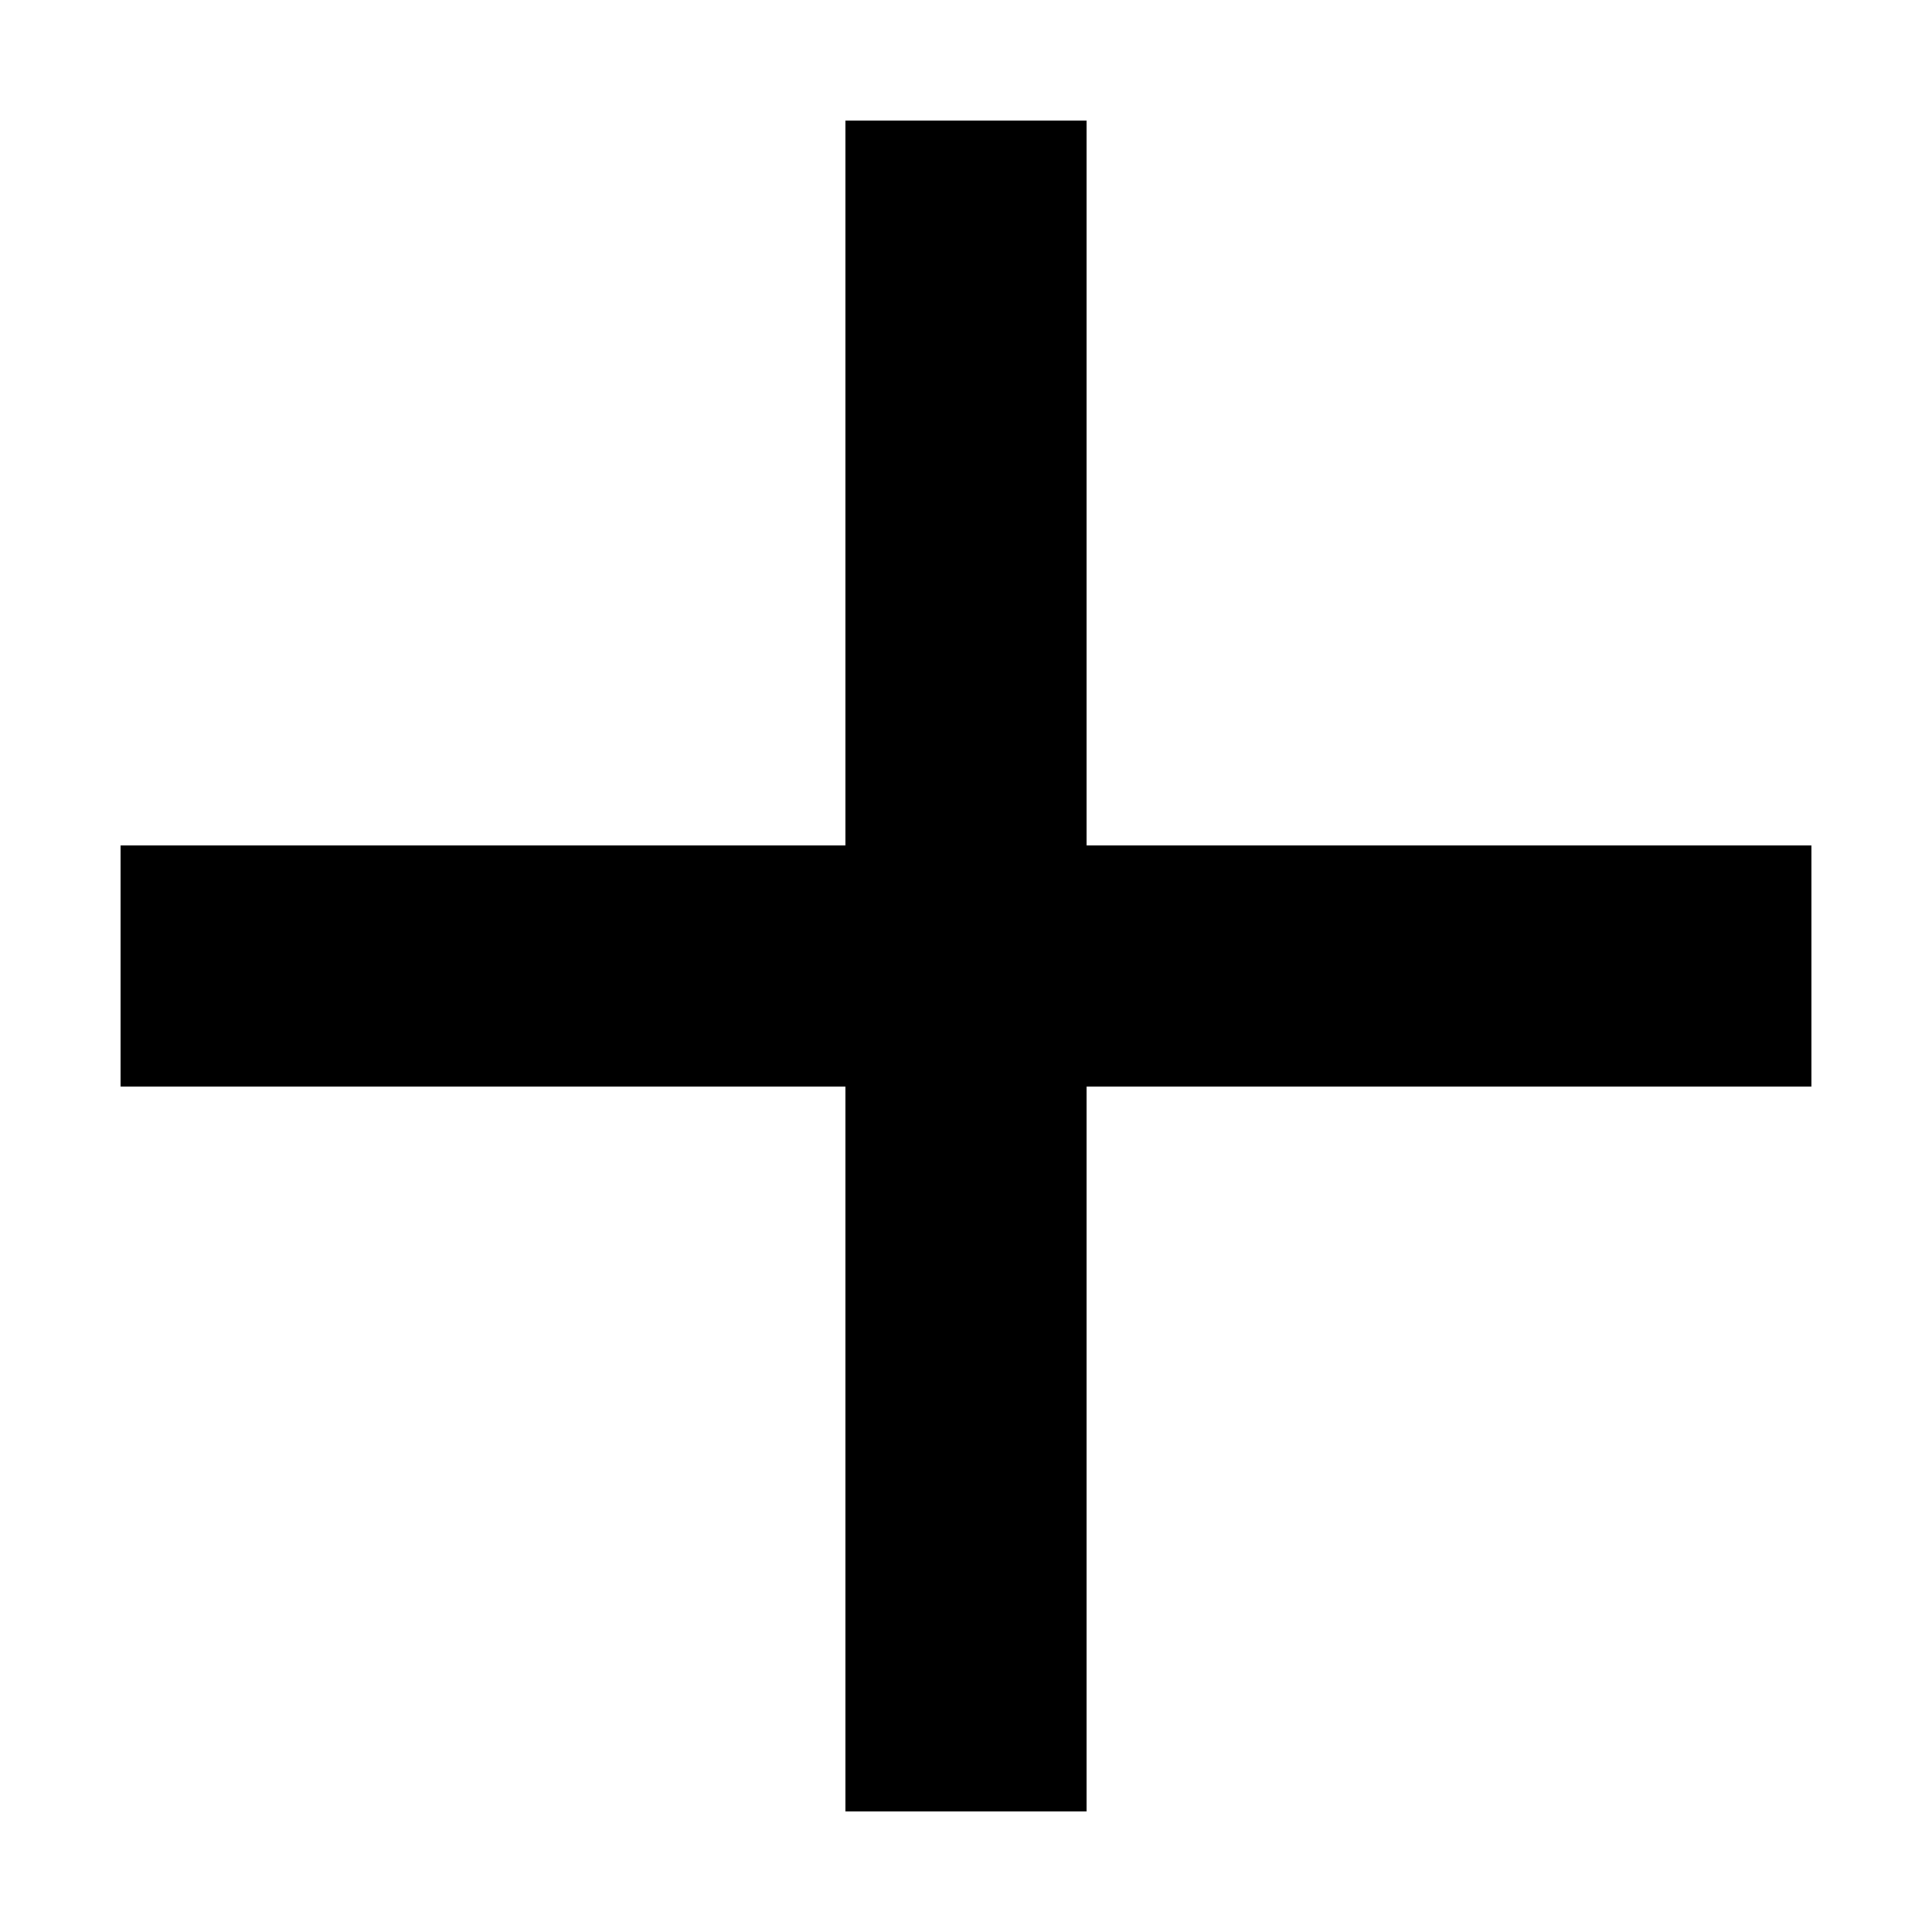
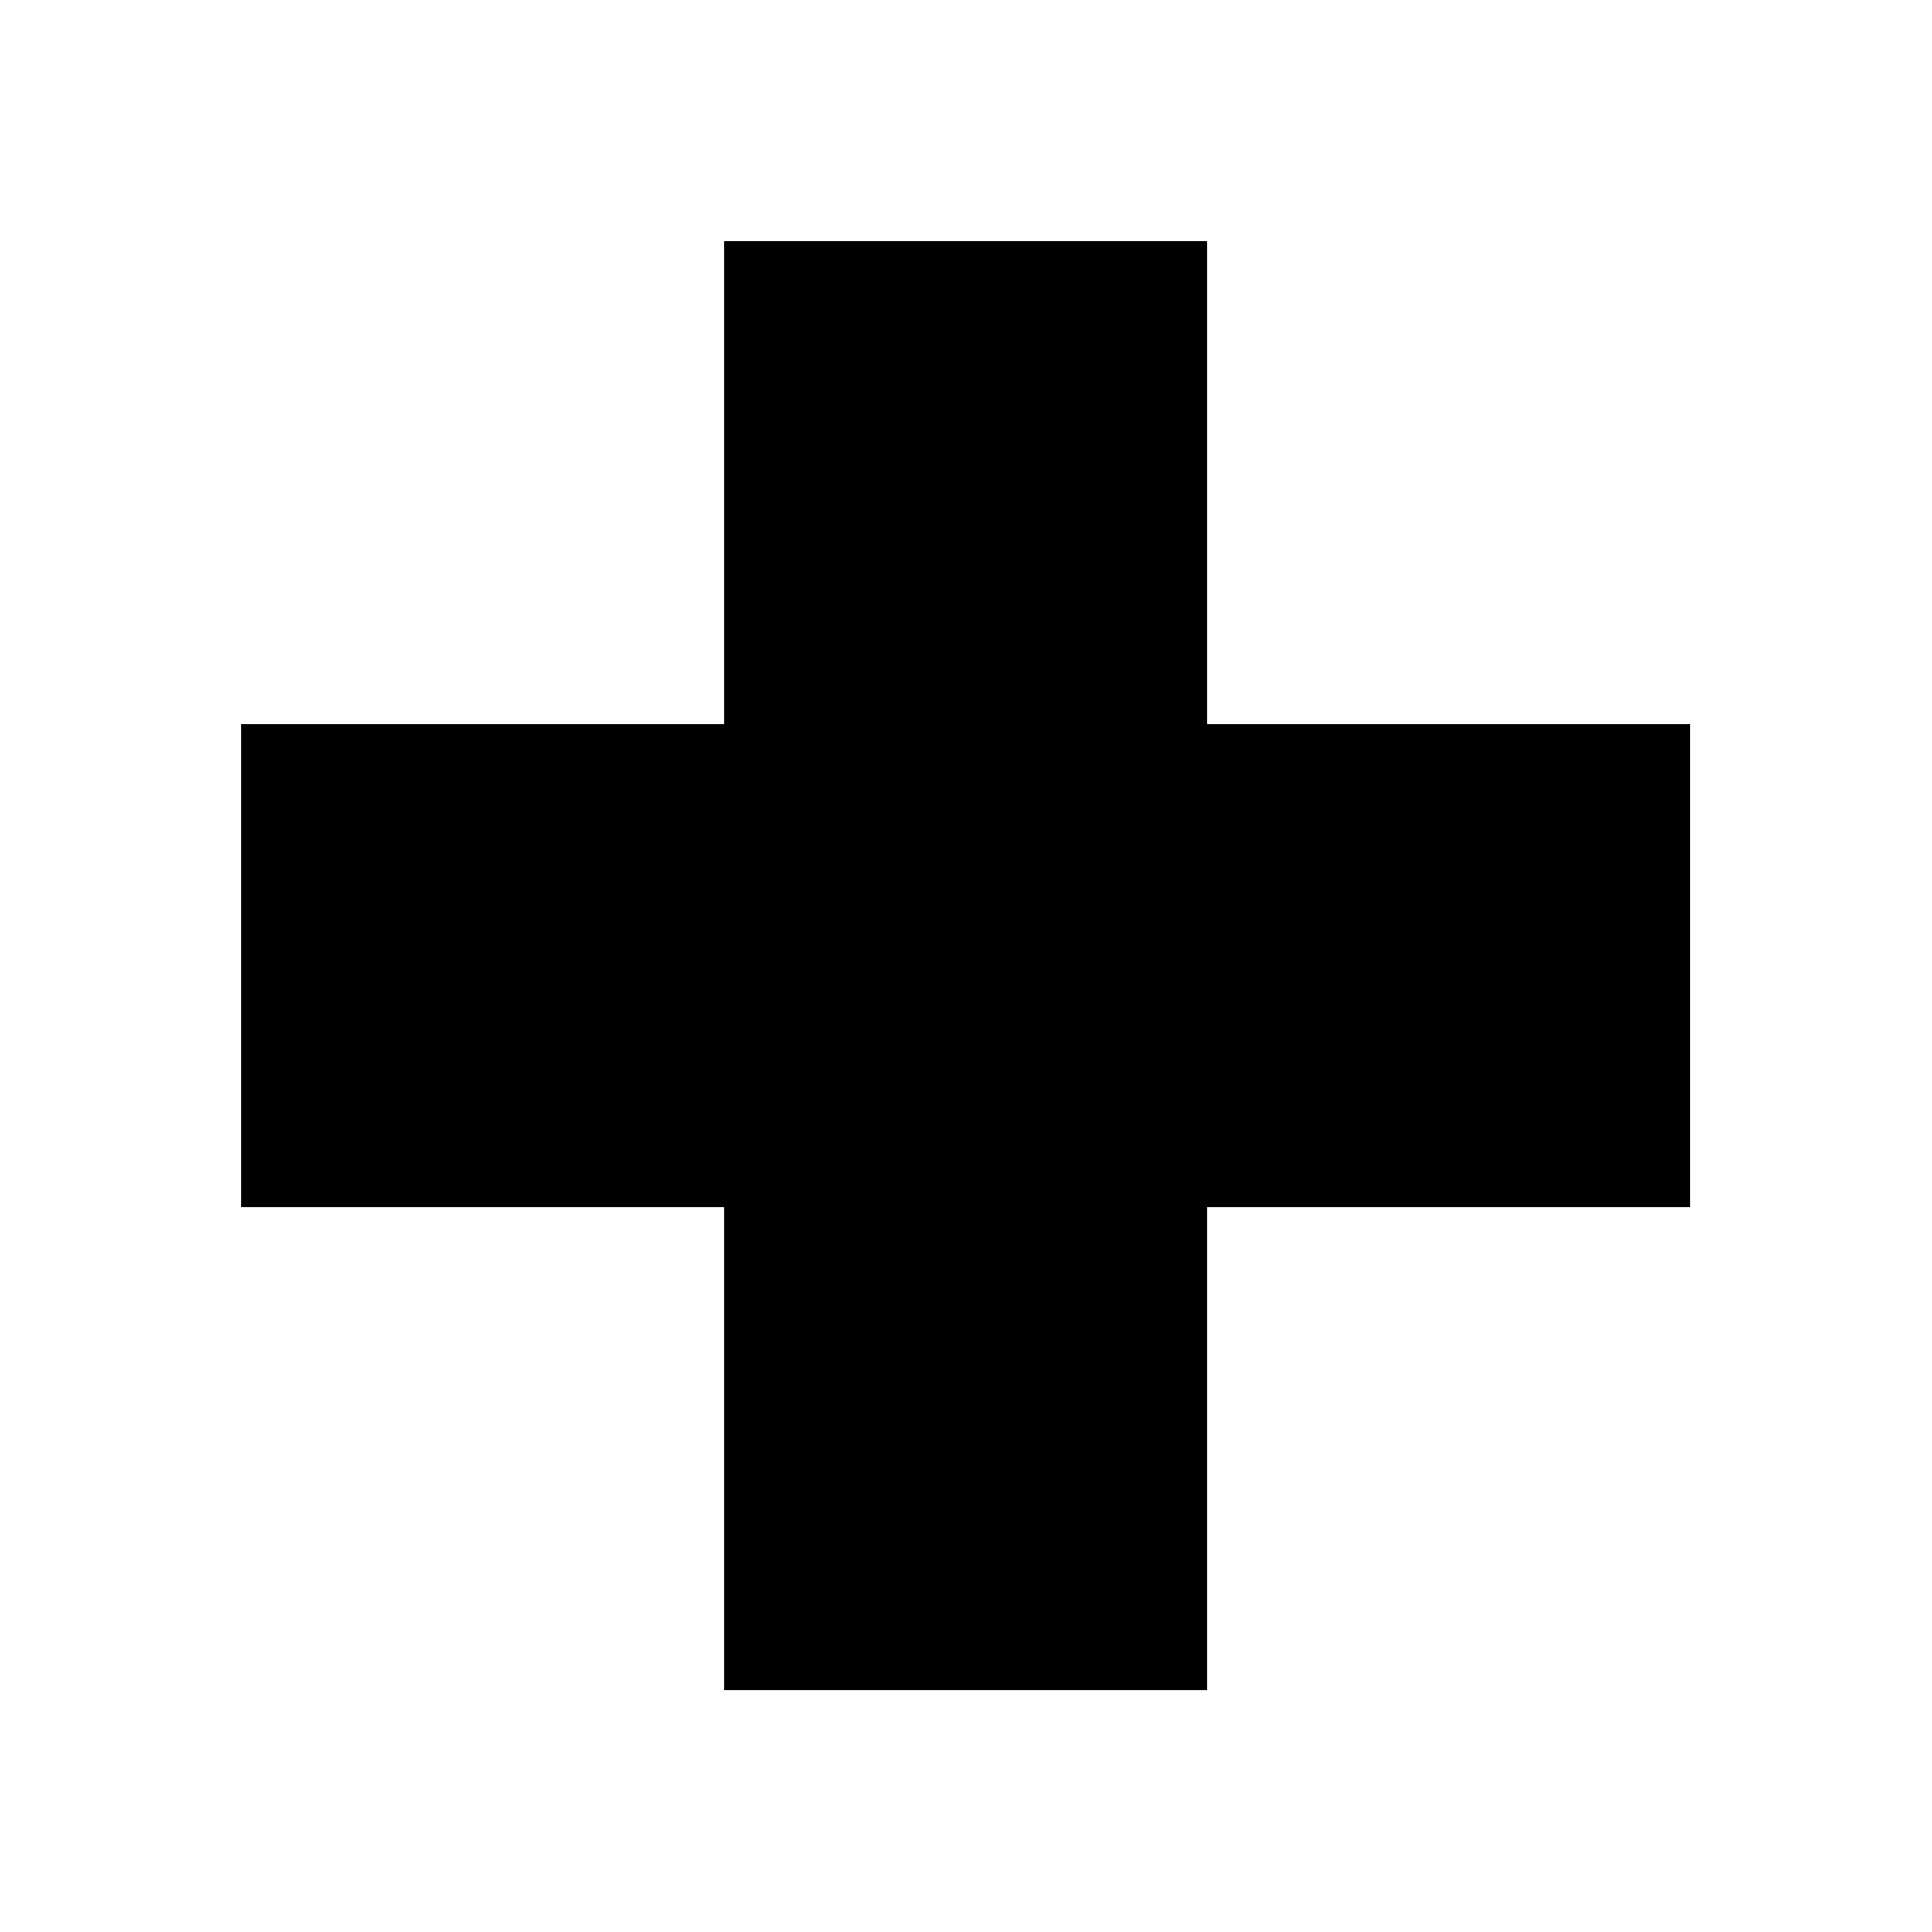
<svg xmlns="http://www.w3.org/2000/svg" width="16" height="16" viewBox="0 0 16 16" fill="currentColor" shape-rendering="crispEdges">
-   <path d="M7 1h2v2h-2zM7 3h2v2h-2zM7 5h2v2h-2zM1 7h14v2h-14zM7 9h2v2h-2zM7 11h2v2h-2zM7 13h2v2h-2z" />
+   <path d="M6 2h4v2h-4zM6 4h4v2h-4zM2 6h12v2h-12zM2 8h12v2h-12zM6 10h4v2h-4zM6 12h4v2h-4z" />
</svg>
